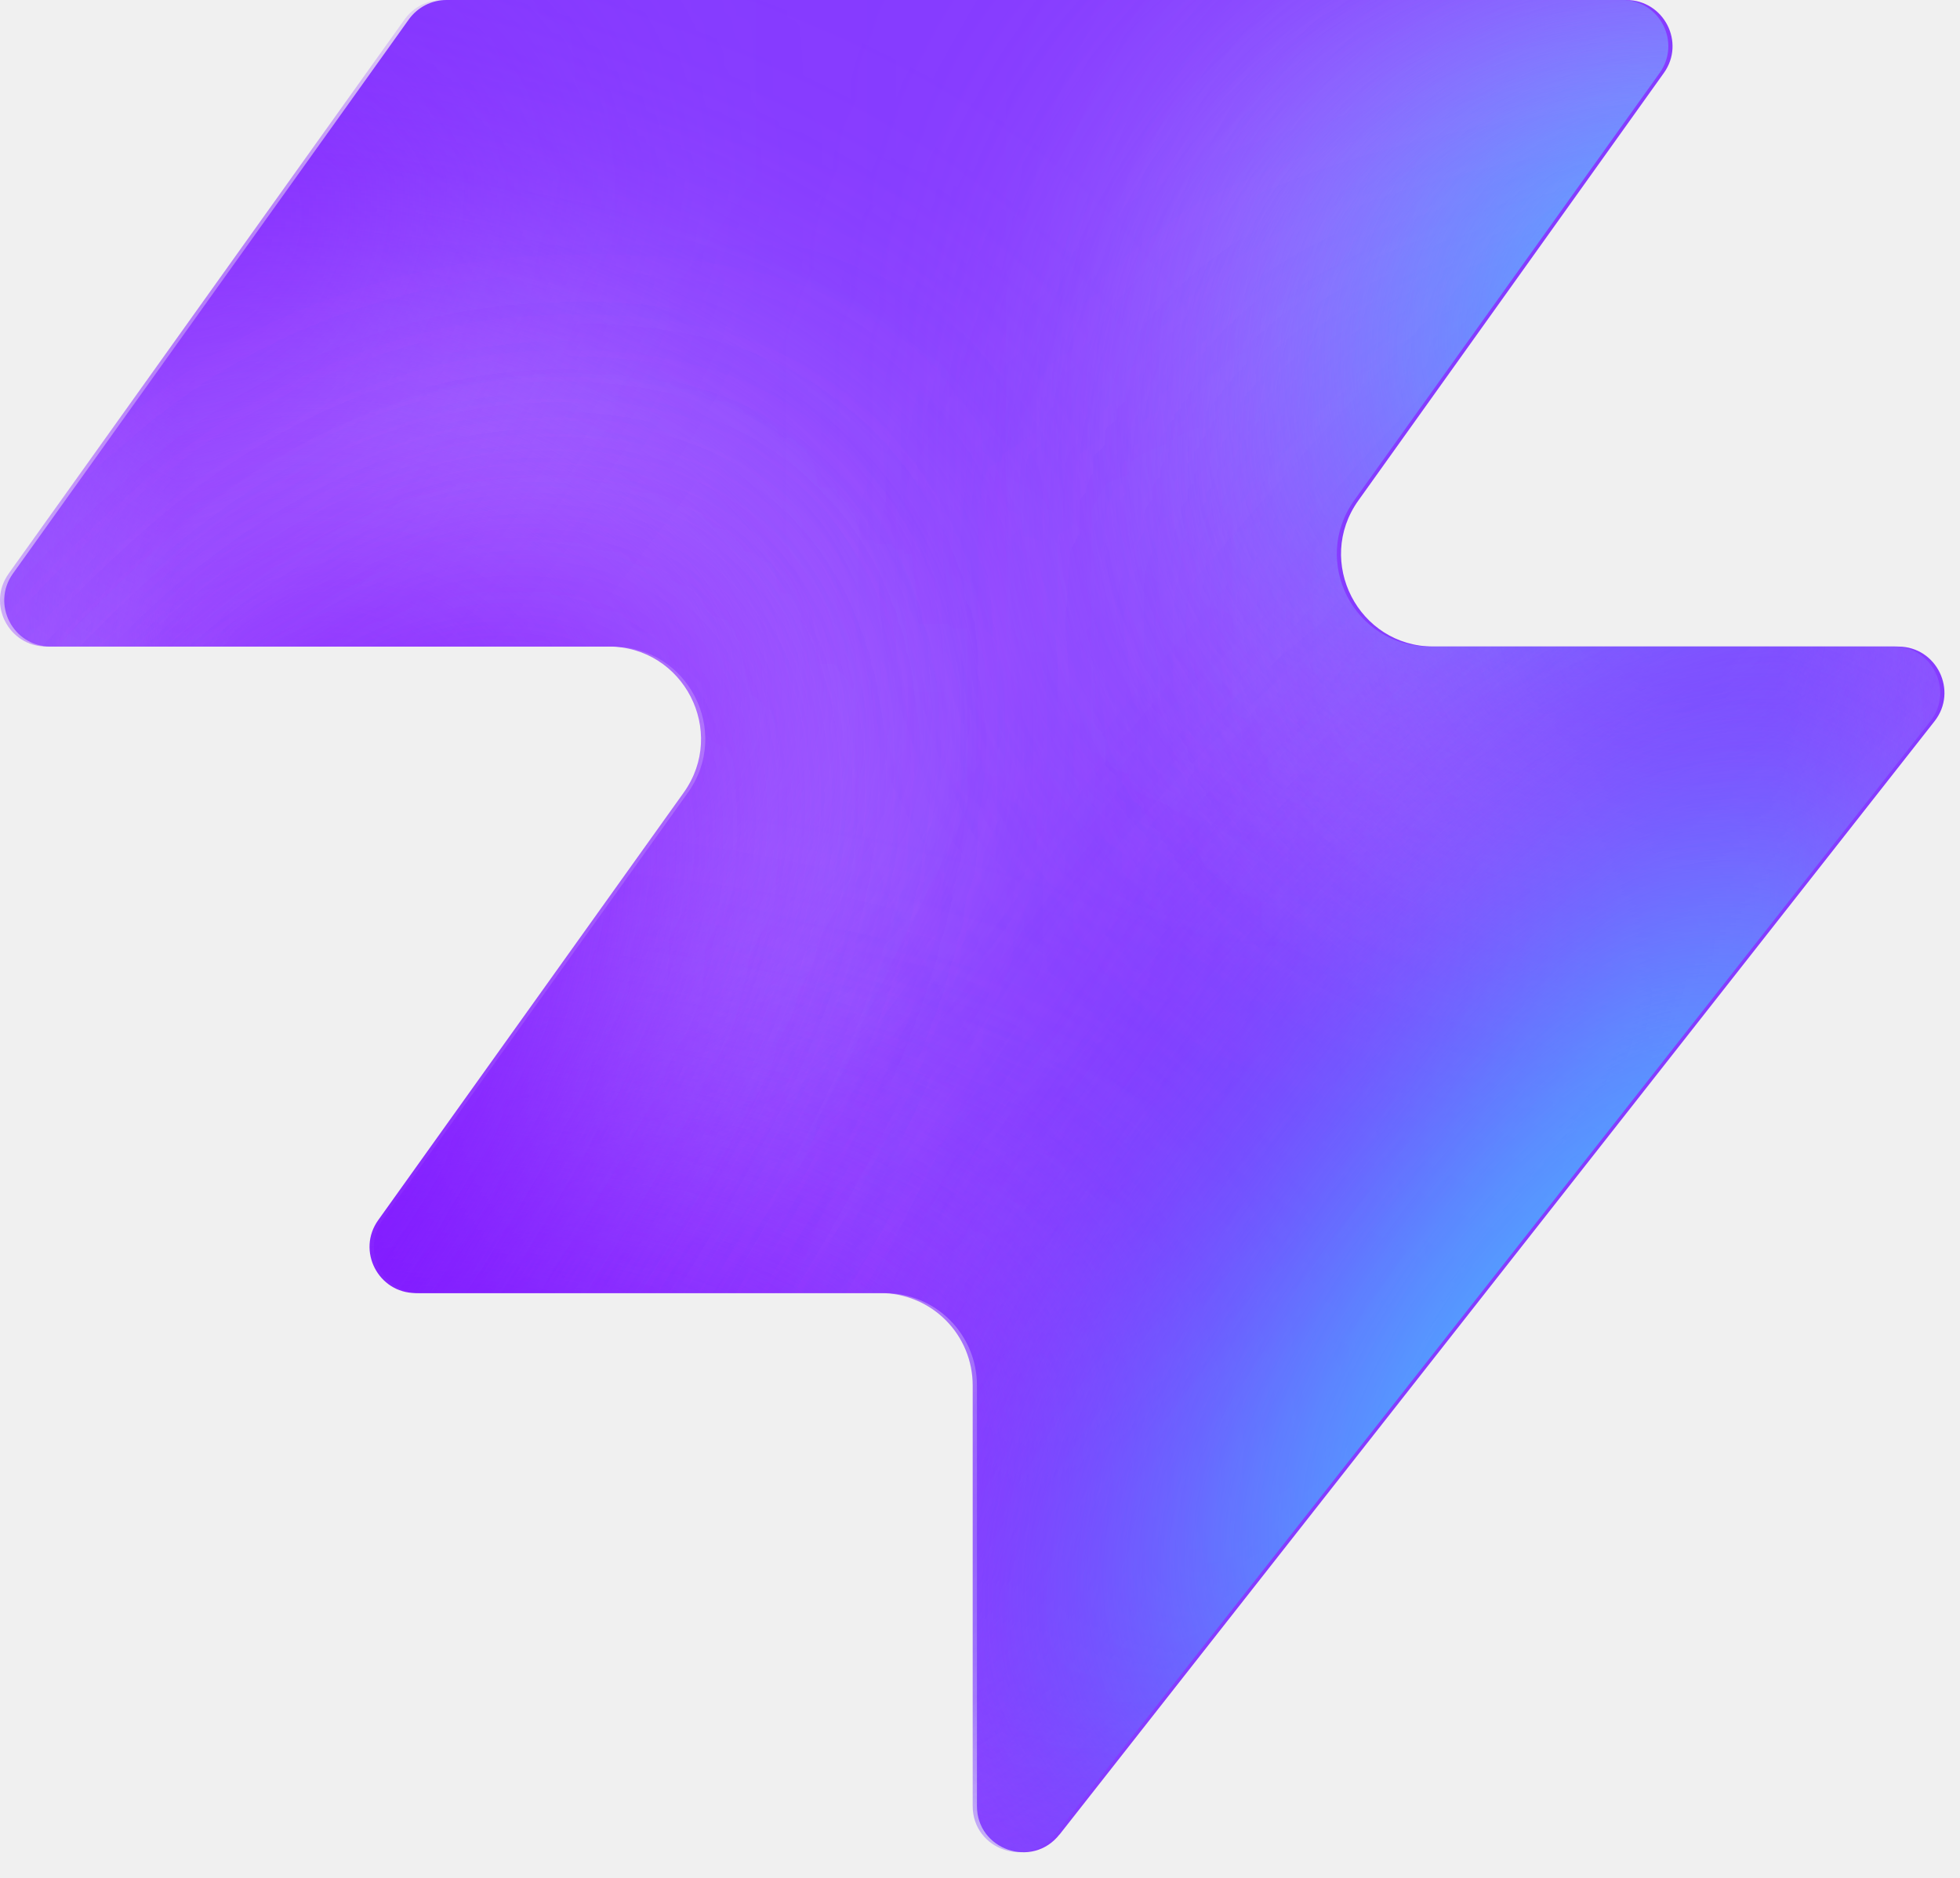
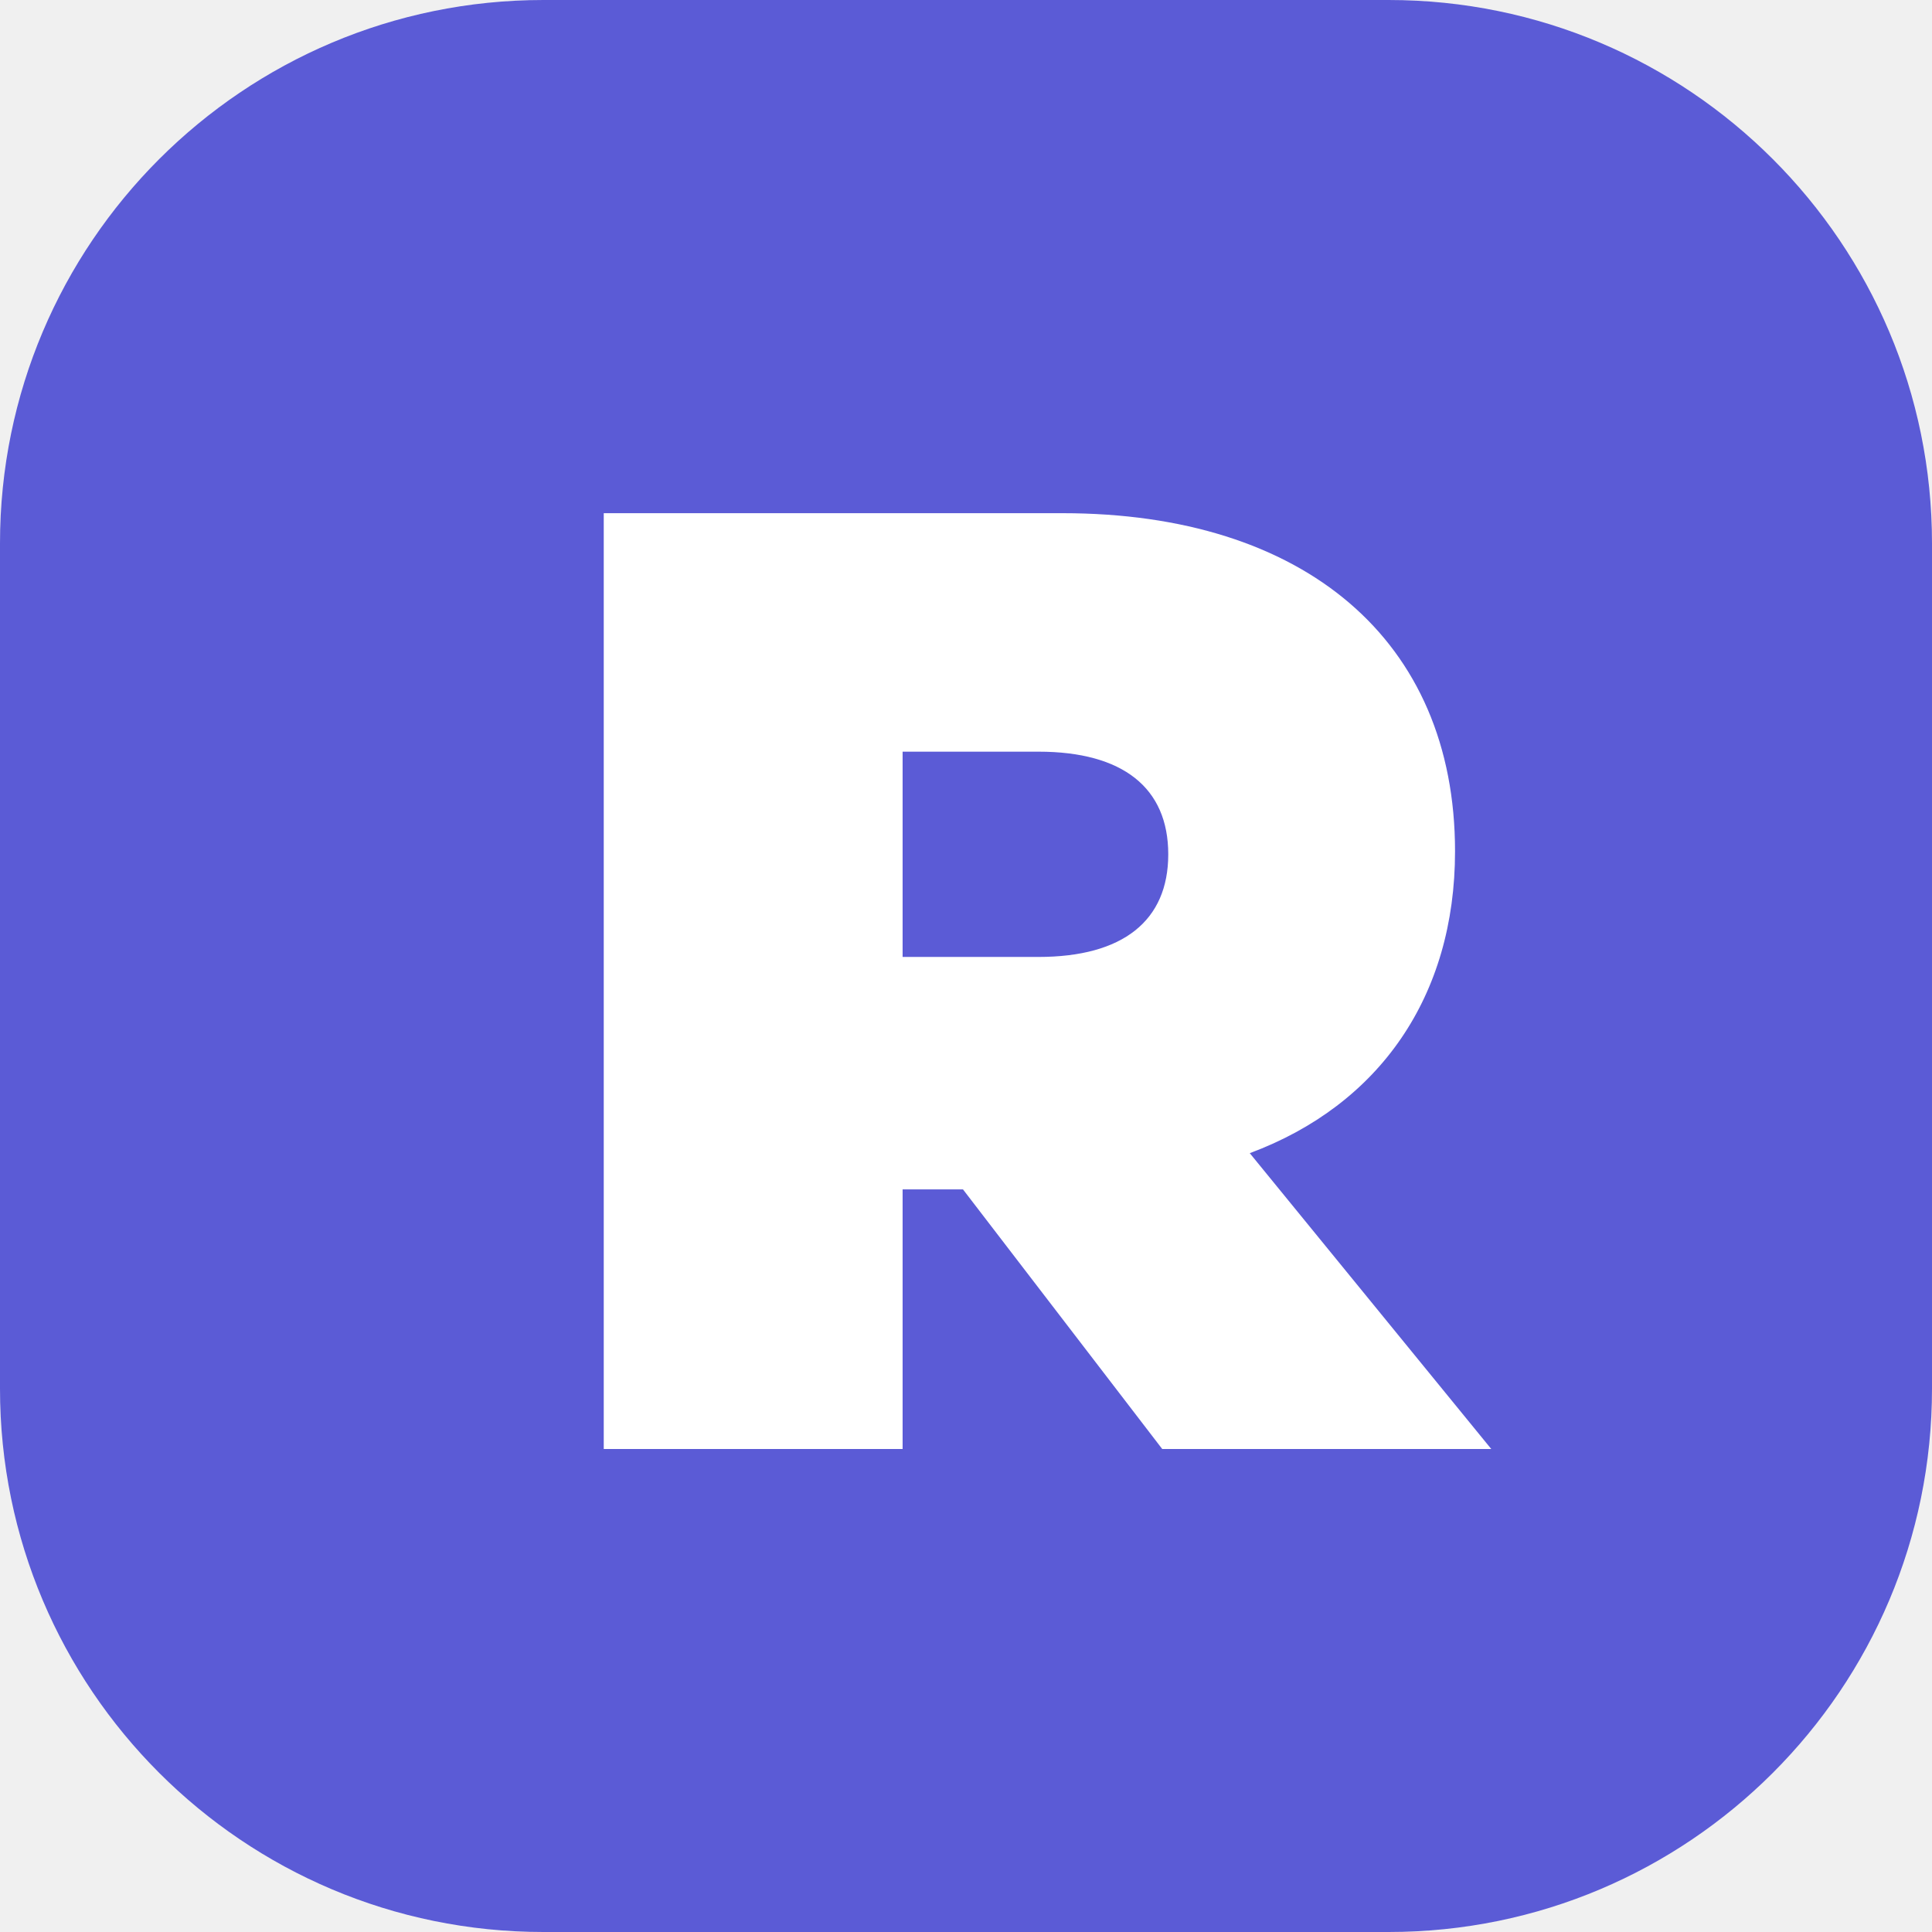
- <svg xmlns="http://www.w3.org/2000/svg" width="48" height="46" fill="none" viewBox="0 0 48 46">
-   <path fill="#863bff" d="M25.946 44.938c-.664.845-2.021.375-2.021-.698V33.937a2.26 2.26 0 0 0-2.262-2.262H10.287c-.92 0-1.456-1.04-.92-1.788l7.48-10.471c1.07-1.497 0-3.578-1.842-3.578H1.237c-.92 0-1.456-1.04-.92-1.788L10.013.474c.214-.297.556-.474.92-.474h28.894c.92 0 1.456 1.04.92 1.788l-7.48 10.471c-1.07 1.498 0 3.579 1.842 3.579h11.377c.943 0 1.473 1.088.89 1.83L25.947 44.94z" style="fill:#863bff;fill:color(display-p3 .525 .23 1);fill-opacity:1" />
-   <mask id="a" width="48" height="46" x="0" y="0" maskUnits="userSpaceOnUse" style="mask-type:alpha">
-     <path fill="#000" d="M25.842 44.938c-.664.844-2.021.375-2.021-.698V33.937a2.26 2.26 0 0 0-2.262-2.262H10.183c-.92 0-1.456-1.04-.92-1.788l7.48-10.471c1.07-1.498 0-3.579-1.842-3.579H1.133c-.92 0-1.456-1.04-.92-1.787L9.91.473c.214-.297.556-.474.92-.474h28.894c.92 0 1.456 1.04.92 1.788l-7.48 10.471c-1.07 1.498 0 3.578 1.842 3.578h11.377c.943 0 1.473 1.088.89 1.832L25.843 44.94z" style="fill:#000;fill-opacity:1" />
-   </mask>
-   <g mask="url(#a)">
-     <g filter="url(#b)">
-       <ellipse cx="5.508" cy="14.704" fill="#ede6ff" rx="5.508" ry="14.704" style="fill:#ede6ff;fill:color(display-p3 .927 .903 1);fill-opacity:1" transform="matrix(.00324 1 1 -.00324 -4.47 31.516)" />
-     </g>
-     <g filter="url(#c)">
-       <ellipse cx="10.399" cy="29.851" fill="#ede6ff" rx="10.399" ry="29.851" style="fill:#ede6ff;fill:color(display-p3 .927 .903 1);fill-opacity:1" transform="matrix(.00324 1 1 -.00324 -39.328 7.883)" />
-     </g>
-     <g filter="url(#d)">
-       <ellipse cx="5.508" cy="30.487" fill="#7e14ff" rx="5.508" ry="30.487" style="fill:#7e14ff;fill:color(display-p3 .492 .077 1);fill-opacity:1" transform="rotate(89.814 -25.913 -14.639)scale(1 -1)" />
-     </g>
-     <g filter="url(#e)">
-       <ellipse cx="5.508" cy="30.599" fill="#7e14ff" rx="5.508" ry="30.599" style="fill:#7e14ff;fill:color(display-p3 .492 .077 1);fill-opacity:1" transform="rotate(89.814 -32.644 -3.334)scale(1 -1)" />
-     </g>
-     <g filter="url(#f)">
-       <ellipse cx="5.508" cy="30.599" fill="#7e14ff" rx="5.508" ry="30.599" style="fill:#7e14ff;fill:color(display-p3 .492 .077 1);fill-opacity:1" transform="matrix(.00324 1 1 -.00324 -34.34 30.47)" />
-     </g>
-     <g filter="url(#g)">
-       <ellipse cx="14.072" cy="22.078" fill="#ede6ff" rx="14.072" ry="22.078" style="fill:#ede6ff;fill:color(display-p3 .927 .903 1);fill-opacity:1" transform="rotate(93.35 24.506 48.493)scale(-1 1)" />
-     </g>
-     <g filter="url(#h)">
-       <ellipse cx="3.47" cy="21.501" fill="#7e14ff" rx="3.47" ry="21.501" style="fill:#7e14ff;fill:color(display-p3 .492 .077 1);fill-opacity:1" transform="rotate(89.009 28.708 47.59)scale(-1 1)" />
-     </g>
-     <g filter="url(#i)">
-       <ellipse cx="3.47" cy="21.501" fill="#7e14ff" rx="3.47" ry="21.501" style="fill:#7e14ff;fill:color(display-p3 .492 .077 1);fill-opacity:1" transform="rotate(89.009 28.708 47.59)scale(-1 1)" />
-     </g>
-     <g filter="url(#j)">
-       <ellipse cx=".387" cy="8.972" fill="#7e14ff" rx="4.407" ry="29.108" style="fill:#7e14ff;fill:color(display-p3 .492 .077 1);fill-opacity:1" transform="rotate(39.51 .387 8.972)" />
-     </g>
-     <g filter="url(#k)">
-       <ellipse cx="47.523" cy="-6.092" fill="#7e14ff" rx="4.407" ry="29.108" style="fill:#7e14ff;fill:color(display-p3 .492 .077 1);fill-opacity:1" transform="rotate(37.892 47.523 -6.092)" />
-     </g>
-     <g filter="url(#l)">
-       <ellipse cx="41.412" cy="6.333" fill="#47bfff" rx="5.971" ry="9.665" style="fill:#47bfff;fill:color(display-p3 .28 .748 1);fill-opacity:1" transform="rotate(37.892 41.412 6.333)" />
-     </g>
-     <g filter="url(#m)">
-       <ellipse cx="-1.879" cy="38.332" fill="#7e14ff" rx="4.407" ry="29.108" style="fill:#7e14ff;fill:color(display-p3 .492 .077 1);fill-opacity:1" transform="rotate(37.892 -1.88 38.332)" />
-     </g>
-     <g filter="url(#n)">
-       <ellipse cx="-1.879" cy="38.332" fill="#7e14ff" rx="4.407" ry="29.108" style="fill:#7e14ff;fill:color(display-p3 .492 .077 1);fill-opacity:1" transform="rotate(37.892 -1.88 38.332)" />
-     </g>
-     <g filter="url(#o)">
-       <ellipse cx="35.651" cy="29.907" fill="#7e14ff" rx="4.407" ry="29.108" style="fill:#7e14ff;fill:color(display-p3 .492 .077 1);fill-opacity:1" transform="rotate(37.892 35.651 29.907)" />
-     </g>
-     <g filter="url(#p)">
-       <ellipse cx="38.418" cy="32.4" fill="#47bfff" rx="5.971" ry="15.297" style="fill:#47bfff;fill:color(display-p3 .28 .748 1);fill-opacity:1" transform="rotate(37.892 38.418 32.4)" />
-     </g>
-   </g>
-   <defs>
-     <filter id="b" width="60.045" height="41.654" x="-19.77" y="16.149" color-interpolation-filters="sRGB" filterUnits="userSpaceOnUse">
-       <feFlood flood-opacity="0" result="BackgroundImageFix" />
-       <feBlend in="SourceGraphic" in2="BackgroundImageFix" result="shape" />
-       <feGaussianBlur result="effect1_foregroundBlur_2002_17158" stdDeviation="7.659" />
-     </filter>
-     <filter id="c" width="90.34" height="51.437" x="-54.613" y="-7.533" color-interpolation-filters="sRGB" filterUnits="userSpaceOnUse">
-       <feFlood flood-opacity="0" result="BackgroundImageFix" />
-       <feBlend in="SourceGraphic" in2="BackgroundImageFix" result="shape" />
-       <feGaussianBlur result="effect1_foregroundBlur_2002_17158" stdDeviation="7.659" />
-     </filter>
-     <filter id="d" width="79.355" height="29.4" x="-49.64" y="2.03" color-interpolation-filters="sRGB" filterUnits="userSpaceOnUse">
-       <feFlood flood-opacity="0" result="BackgroundImageFix" />
-       <feBlend in="SourceGraphic" in2="BackgroundImageFix" result="shape" />
-       <feGaussianBlur result="effect1_foregroundBlur_2002_17158" stdDeviation="4.596" />
-     </filter>
-     <filter id="e" width="79.579" height="29.4" x="-45.045" y="20.029" color-interpolation-filters="sRGB" filterUnits="userSpaceOnUse">
-       <feFlood flood-opacity="0" result="BackgroundImageFix" />
-       <feBlend in="SourceGraphic" in2="BackgroundImageFix" result="shape" />
-       <feGaussianBlur result="effect1_foregroundBlur_2002_17158" stdDeviation="4.596" />
-     </filter>
-     <filter id="f" width="79.579" height="29.4" x="-43.513" y="21.178" color-interpolation-filters="sRGB" filterUnits="userSpaceOnUse">
-       <feFlood flood-opacity="0" result="BackgroundImageFix" />
-       <feBlend in="SourceGraphic" in2="BackgroundImageFix" result="shape" />
-       <feGaussianBlur result="effect1_foregroundBlur_2002_17158" stdDeviation="4.596" />
-     </filter>
-     <filter id="g" width="74.749" height="58.852" x="15.756" y="-17.901" color-interpolation-filters="sRGB" filterUnits="userSpaceOnUse">
-       <feFlood flood-opacity="0" result="BackgroundImageFix" />
-       <feBlend in="SourceGraphic" in2="BackgroundImageFix" result="shape" />
-       <feGaussianBlur result="effect1_foregroundBlur_2002_17158" stdDeviation="7.659" />
-     </filter>
-     <filter id="h" width="61.377" height="25.362" x="23.548" y="2.284" color-interpolation-filters="sRGB" filterUnits="userSpaceOnUse">
-       <feFlood flood-opacity="0" result="BackgroundImageFix" />
-       <feBlend in="SourceGraphic" in2="BackgroundImageFix" result="shape" />
-       <feGaussianBlur result="effect1_foregroundBlur_2002_17158" stdDeviation="4.596" />
-     </filter>
-     <filter id="i" width="61.377" height="25.362" x="23.548" y="2.284" color-interpolation-filters="sRGB" filterUnits="userSpaceOnUse">
-       <feFlood flood-opacity="0" result="BackgroundImageFix" />
-       <feBlend in="SourceGraphic" in2="BackgroundImageFix" result="shape" />
-       <feGaussianBlur result="effect1_foregroundBlur_2002_17158" stdDeviation="4.596" />
-     </filter>
-     <filter id="j" width="56.045" height="63.649" x="-27.636" y="-22.853" color-interpolation-filters="sRGB" filterUnits="userSpaceOnUse">
-       <feFlood flood-opacity="0" result="BackgroundImageFix" />
-       <feBlend in="SourceGraphic" in2="BackgroundImageFix" result="shape" />
-       <feGaussianBlur result="effect1_foregroundBlur_2002_17158" stdDeviation="4.596" />
-     </filter>
-     <filter id="k" width="54.814" height="64.646" x="20.116" y="-38.415" color-interpolation-filters="sRGB" filterUnits="userSpaceOnUse">
-       <feFlood flood-opacity="0" result="BackgroundImageFix" />
-       <feBlend in="SourceGraphic" in2="BackgroundImageFix" result="shape" />
-       <feGaussianBlur result="effect1_foregroundBlur_2002_17158" stdDeviation="4.596" />
-     </filter>
-     <filter id="l" width="33.541" height="35.313" x="24.641" y="-11.323" color-interpolation-filters="sRGB" filterUnits="userSpaceOnUse">
-       <feFlood flood-opacity="0" result="BackgroundImageFix" />
-       <feBlend in="SourceGraphic" in2="BackgroundImageFix" result="shape" />
-       <feGaussianBlur result="effect1_foregroundBlur_2002_17158" stdDeviation="4.596" />
-     </filter>
-     <filter id="m" width="54.814" height="64.646" x="-29.286" y="6.009" color-interpolation-filters="sRGB" filterUnits="userSpaceOnUse">
-       <feFlood flood-opacity="0" result="BackgroundImageFix" />
-       <feBlend in="SourceGraphic" in2="BackgroundImageFix" result="shape" />
-       <feGaussianBlur result="effect1_foregroundBlur_2002_17158" stdDeviation="4.596" />
-     </filter>
-     <filter id="n" width="54.814" height="64.646" x="-29.286" y="6.009" color-interpolation-filters="sRGB" filterUnits="userSpaceOnUse">
-       <feFlood flood-opacity="0" result="BackgroundImageFix" />
-       <feBlend in="SourceGraphic" in2="BackgroundImageFix" result="shape" />
-       <feGaussianBlur result="effect1_foregroundBlur_2002_17158" stdDeviation="4.596" />
-     </filter>
-     <filter id="o" width="54.814" height="64.646" x="8.244" y="-2.416" color-interpolation-filters="sRGB" filterUnits="userSpaceOnUse">
-       <feFlood flood-opacity="0" result="BackgroundImageFix" />
-       <feBlend in="SourceGraphic" in2="BackgroundImageFix" result="shape" />
-       <feGaussianBlur result="effect1_foregroundBlur_2002_17158" stdDeviation="4.596" />
-     </filter>
-     <filter id="p" width="39.409" height="43.623" x="18.713" y="10.588" color-interpolation-filters="sRGB" filterUnits="userSpaceOnUse">
-       <feFlood flood-opacity="0" result="BackgroundImageFix" />
-       <feBlend in="SourceGraphic" in2="BackgroundImageFix" result="shape" />
-       <feGaussianBlur result="effect1_foregroundBlur_2002_17158" stdDeviation="4.596" />
-     </filter>
-   </defs>
+ <svg xmlns="http://www.w3.org/2000/svg" viewBox="0 0 64 64">
+   <rect width="64" height="64" rx="18" fill="#5b5bd6" />
+   <path d="M20 17h15.2c8 0 13 4.2 13 11.2 0 4.8-2.5 8.4-6.8 10l8 9.8H38.5l-6.6-8.6h-2V48H20V17Zm14.4 14.7c2.8 0 4.3-1.2 4.3-3.4s-1.5-3.4-4.3-3.4h-4.5v6.8h4.5Z" fill="#fff" />
</svg>
